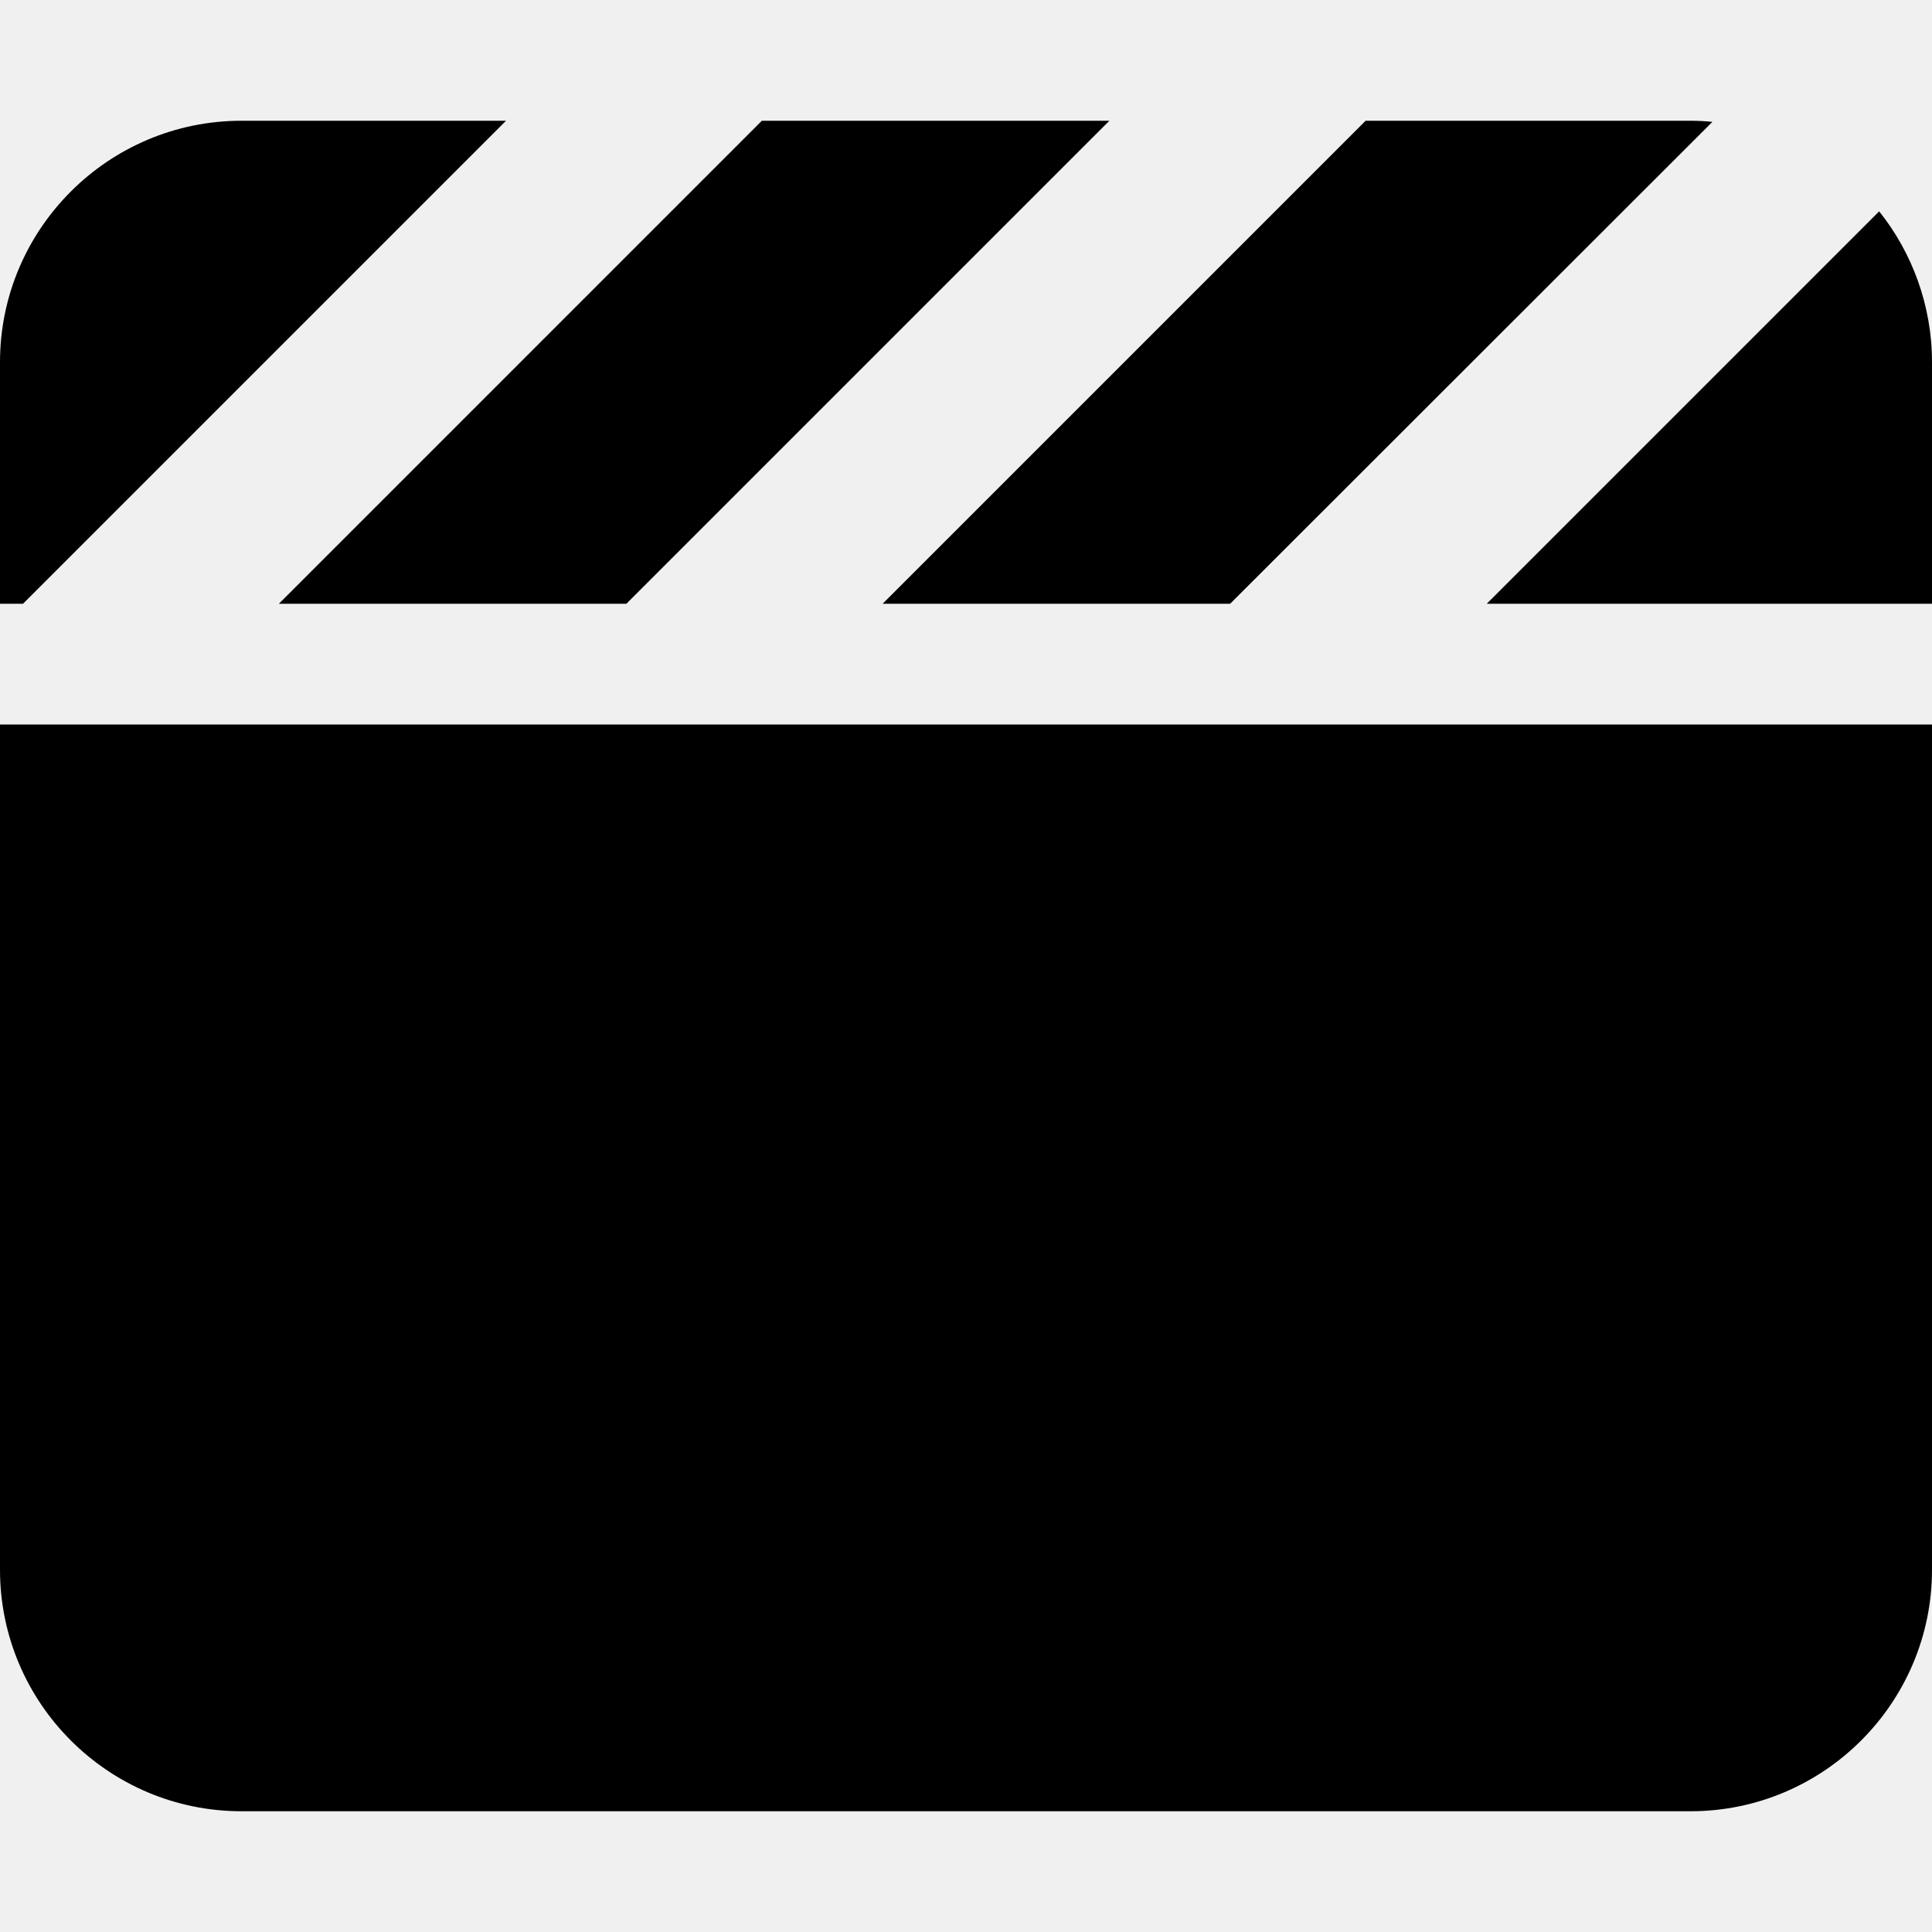
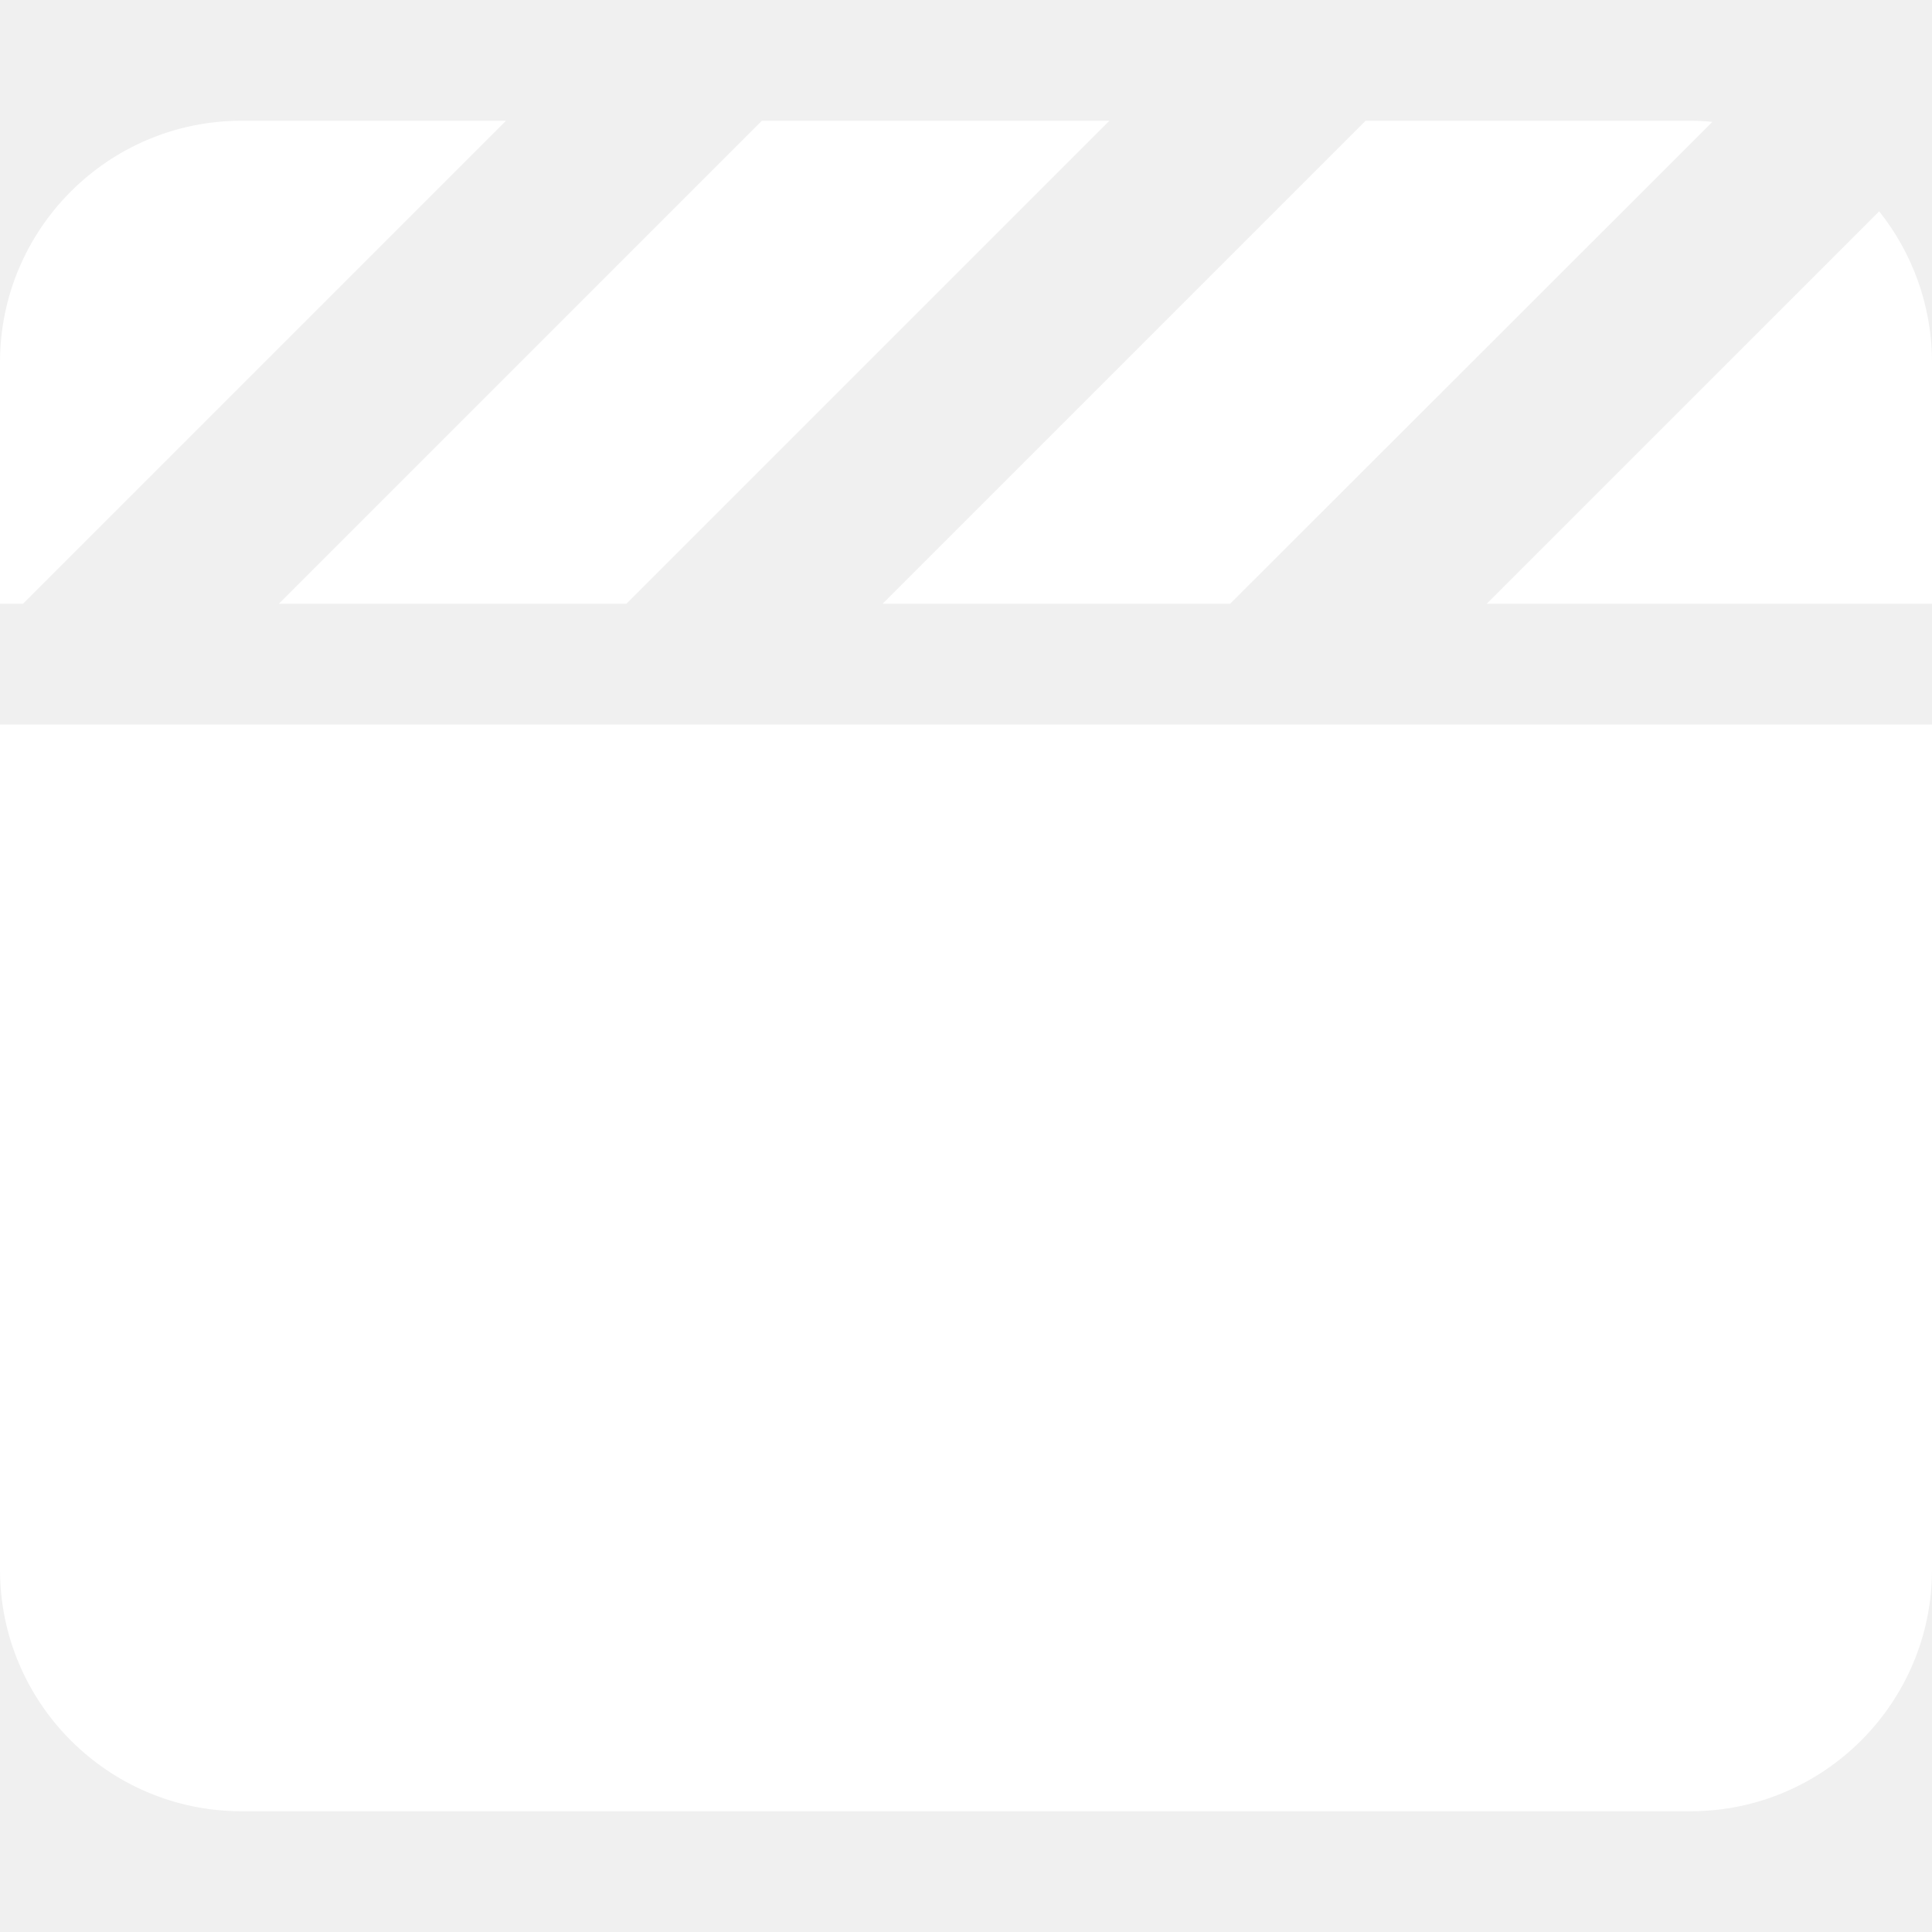
<svg xmlns="http://www.w3.org/2000/svg" viewBox="0 0 512 512">
-   <path d="M448 32H361.9l-1 1-127 127h92.1l1-1L453.8 32.3c-1.9-.2-3.8-.3-5.8-.3zm64 128V96c0-15.1-5.3-29.1-14-40l-104 104H512zM294.1 32H201.9l-1 1L73.9 160h92.1l1-1 127-127zM64 32C28.7 32 0 60.7 0 96v64H6.1l1-1 127-127H64zM512 192H0V416c0 35.3 28.7 64 64 64H448c35.3 0 64-28.7 64-64V192z" />
+   <path fill="#ffffff" d="M448 32H361.9l-1 1-127 127h92.1l1-1L453.8 32.3c-1.9-.2-3.8-.3-5.8-.3zm64 128V96c0-15.1-5.3-29.1-14-40l-104 104H512zM294.1 32H201.9l-1 1L73.9 160h92.1l1-1 127-127zM64 32C28.7 32 0 60.7 0 96v64H6.1l1-1 127-127H64zM512 192H0V416c0 35.3 28.7 64 64 64H448c35.3 0 64-28.7 64-64V192z" />
</svg>
